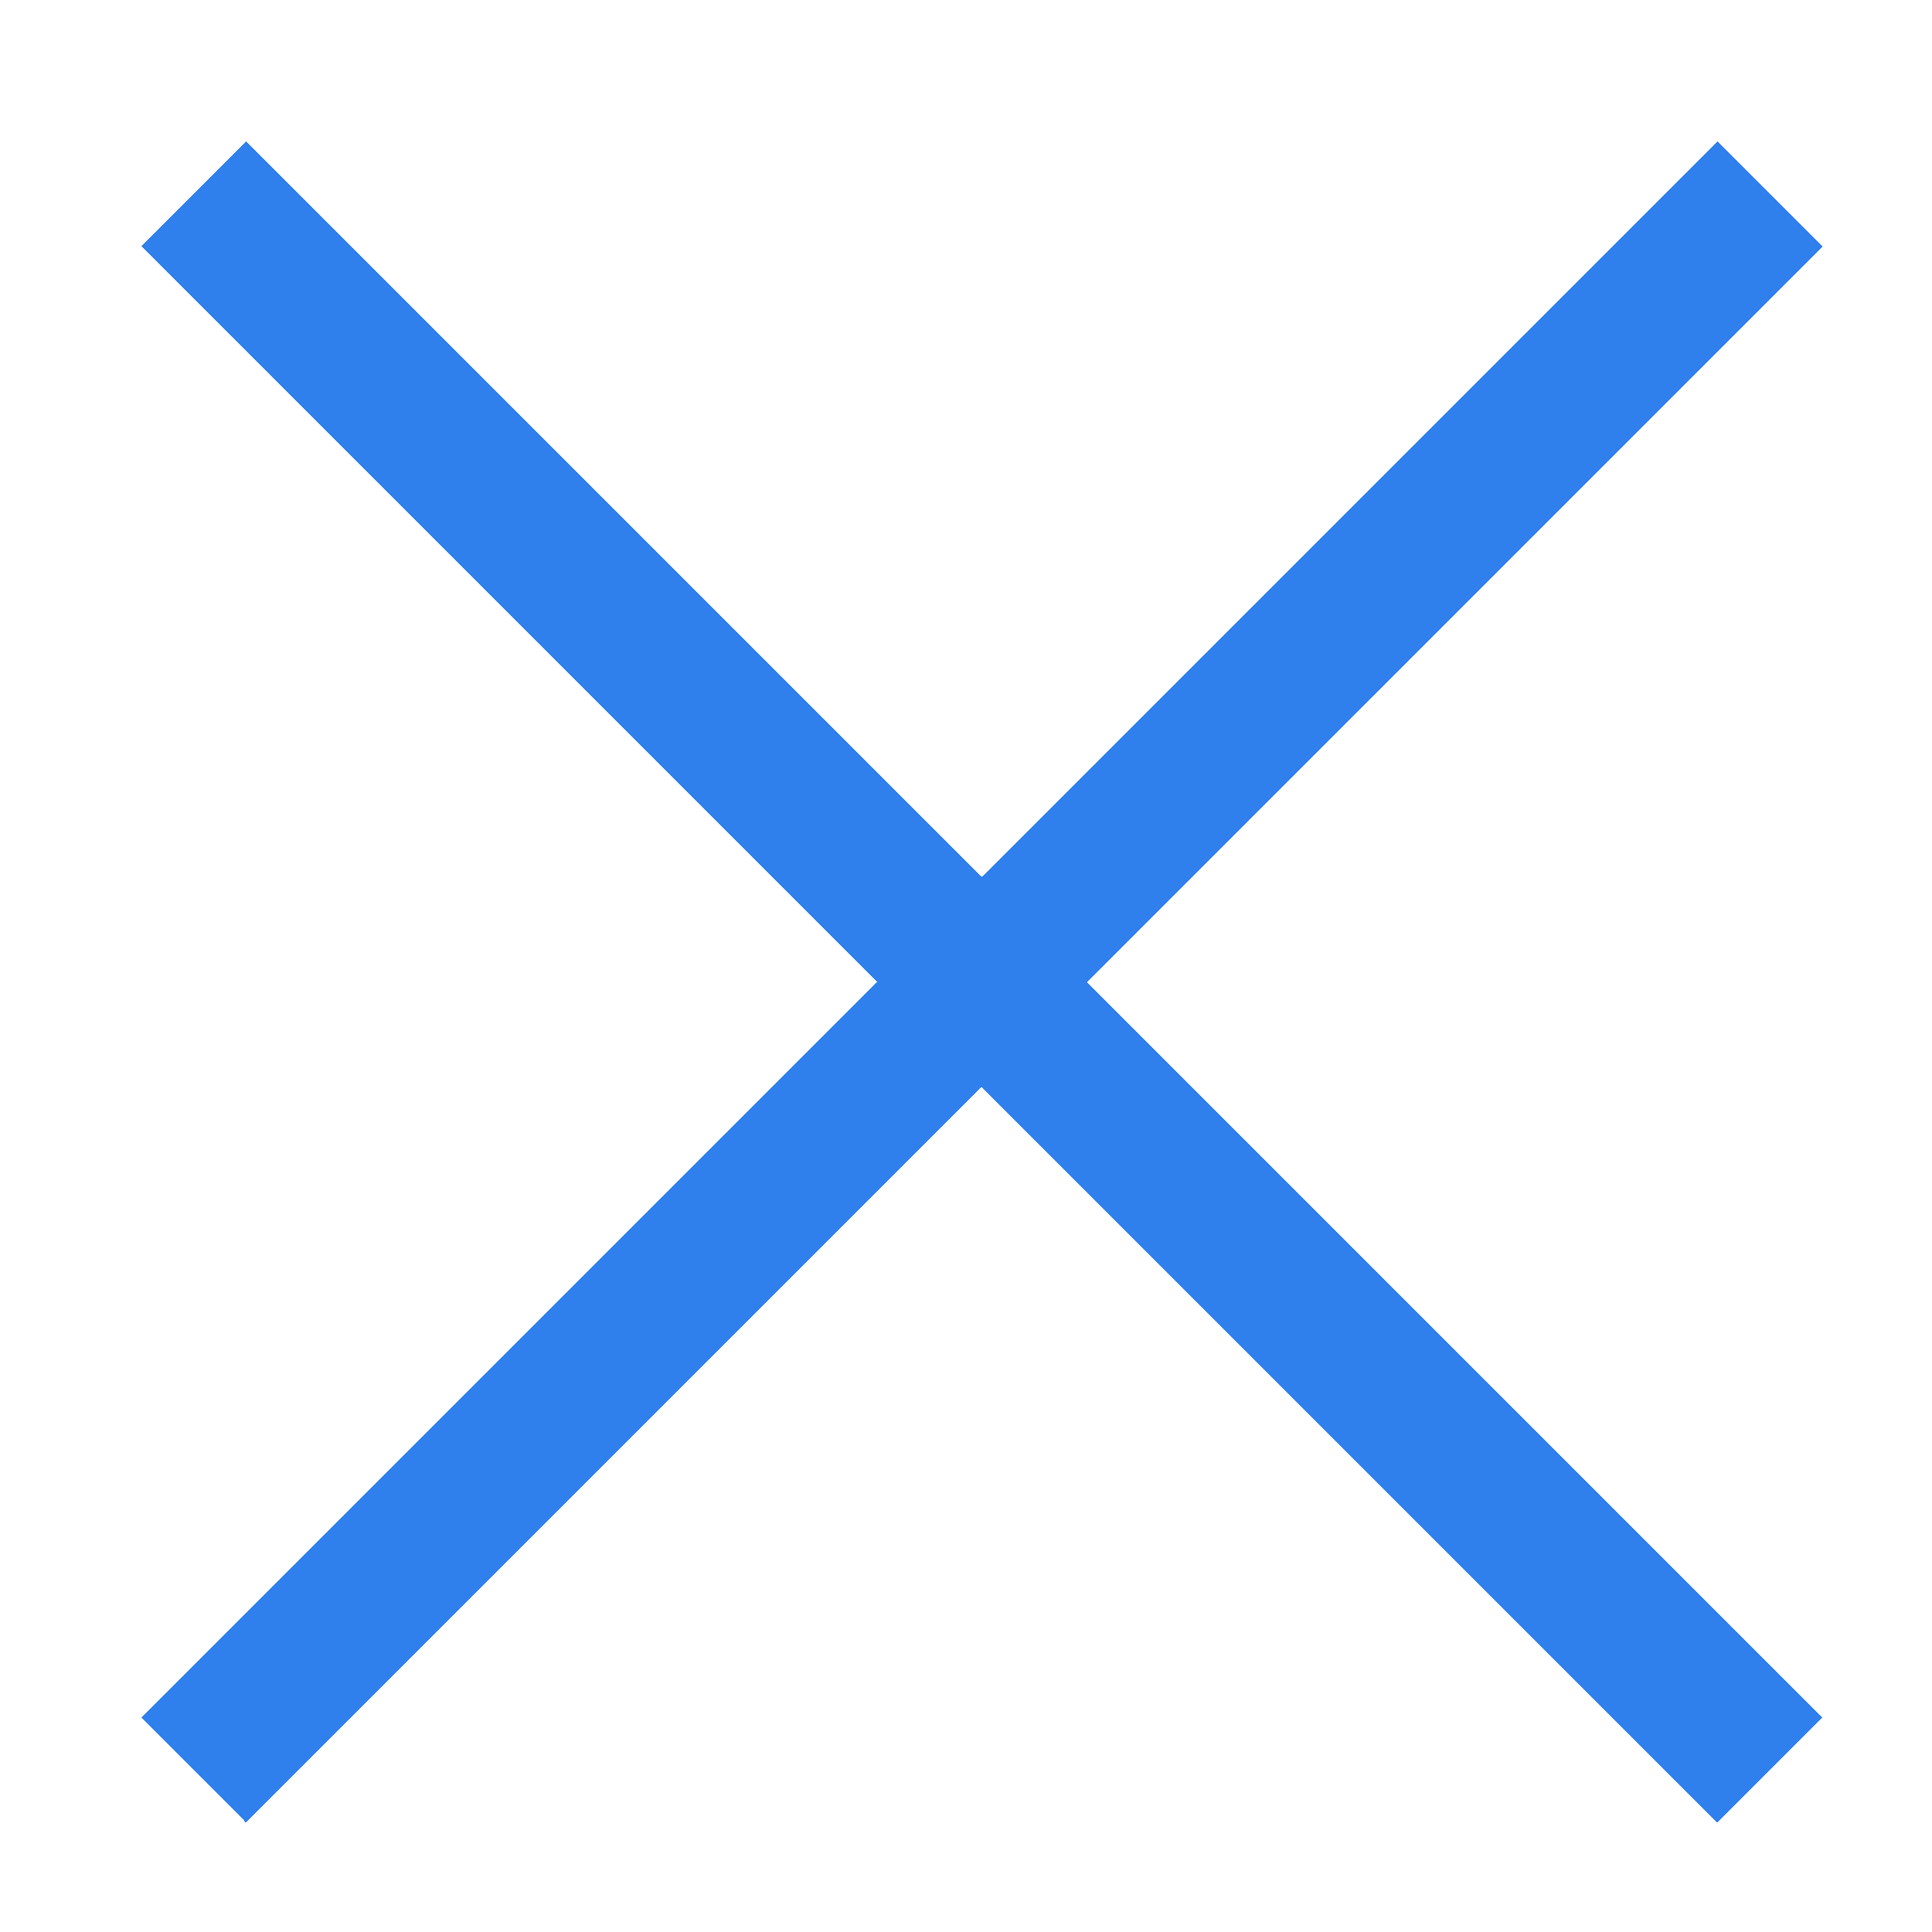
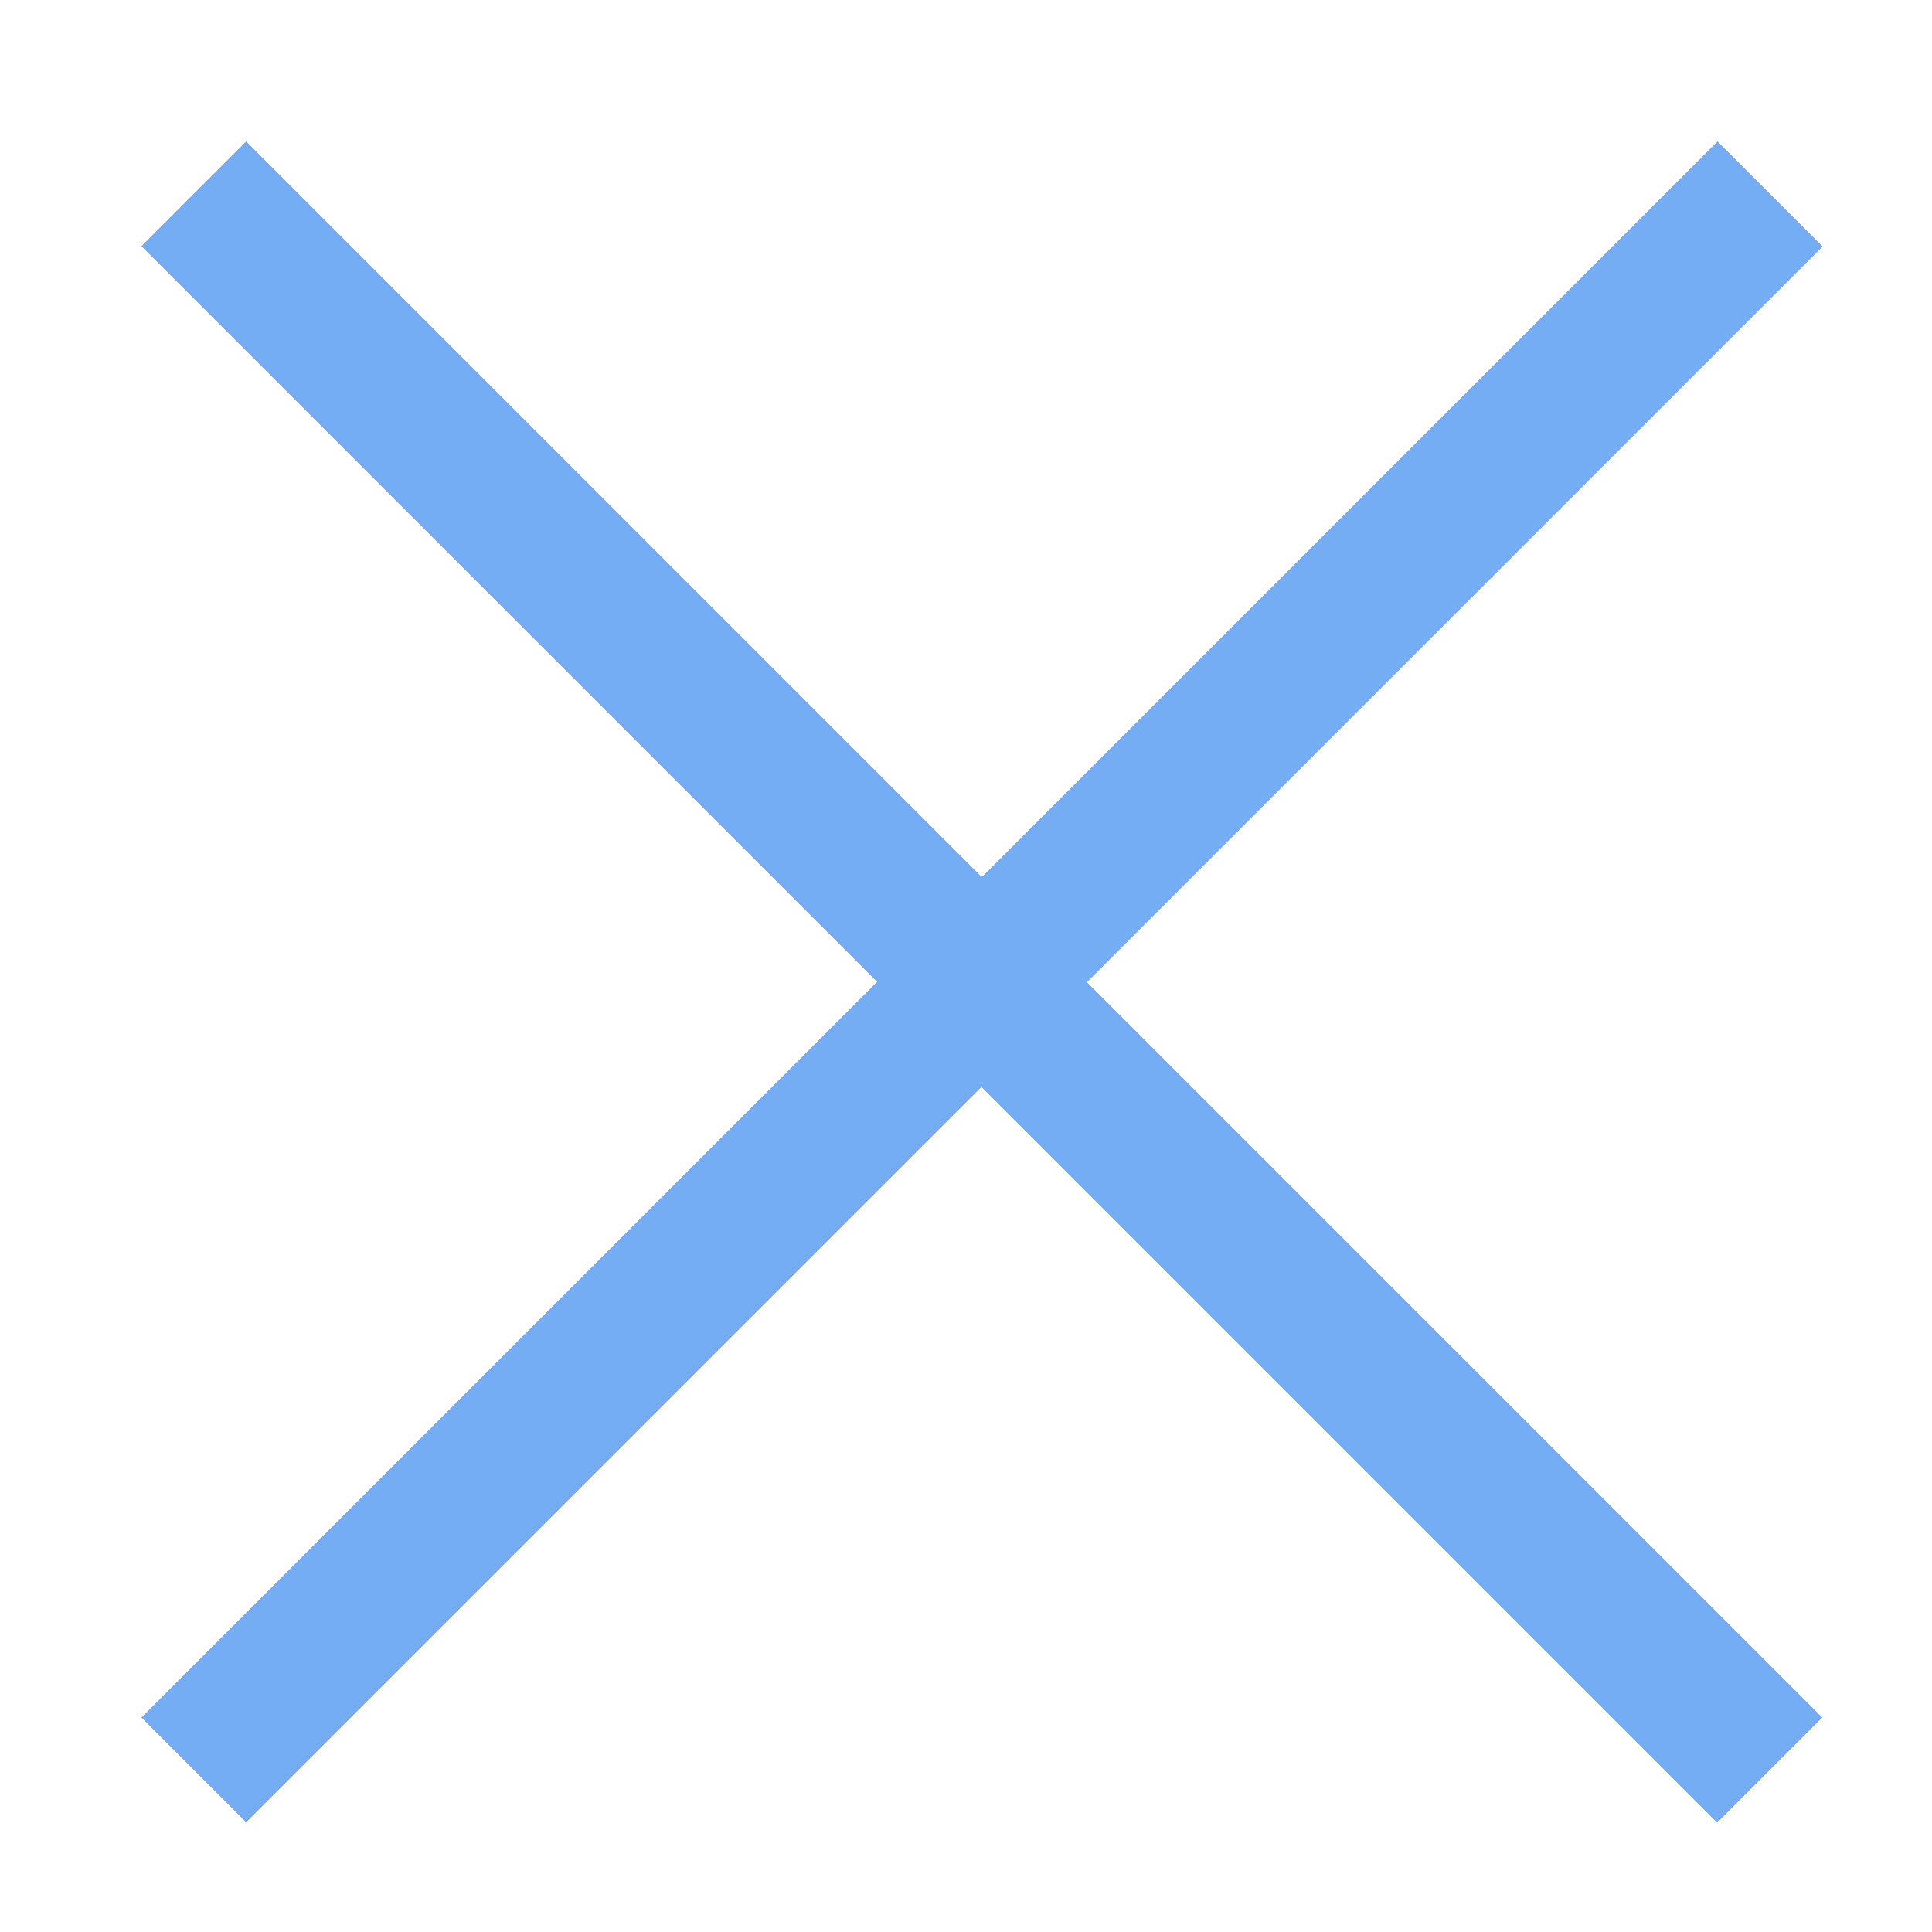
<svg xmlns="http://www.w3.org/2000/svg" width="13" height="13">
-   <path shape-rendering="crispEdges" d="M11.556.95l.708.707-4.95 4.95 4.95 4.95-.708.707-4.95-4.95-4.95 4.95-.706-.708 4.95-4.95-4.95-4.95.707-.706 4.95 4.95z" fill="#2F80ED" fill-rule="nonzero" />
+   <path shape-rendering="crispEdges" d="M11.556.95l.708.707-4.95 4.95 4.95 4.95-.708.707-4.95-4.95-4.95 4.95-.706-.708 4.95-4.95-4.95-4.95.707-.706 4.95 4.95z" fill="#75ADF5" fill-rule="nonzero" />
</svg>
